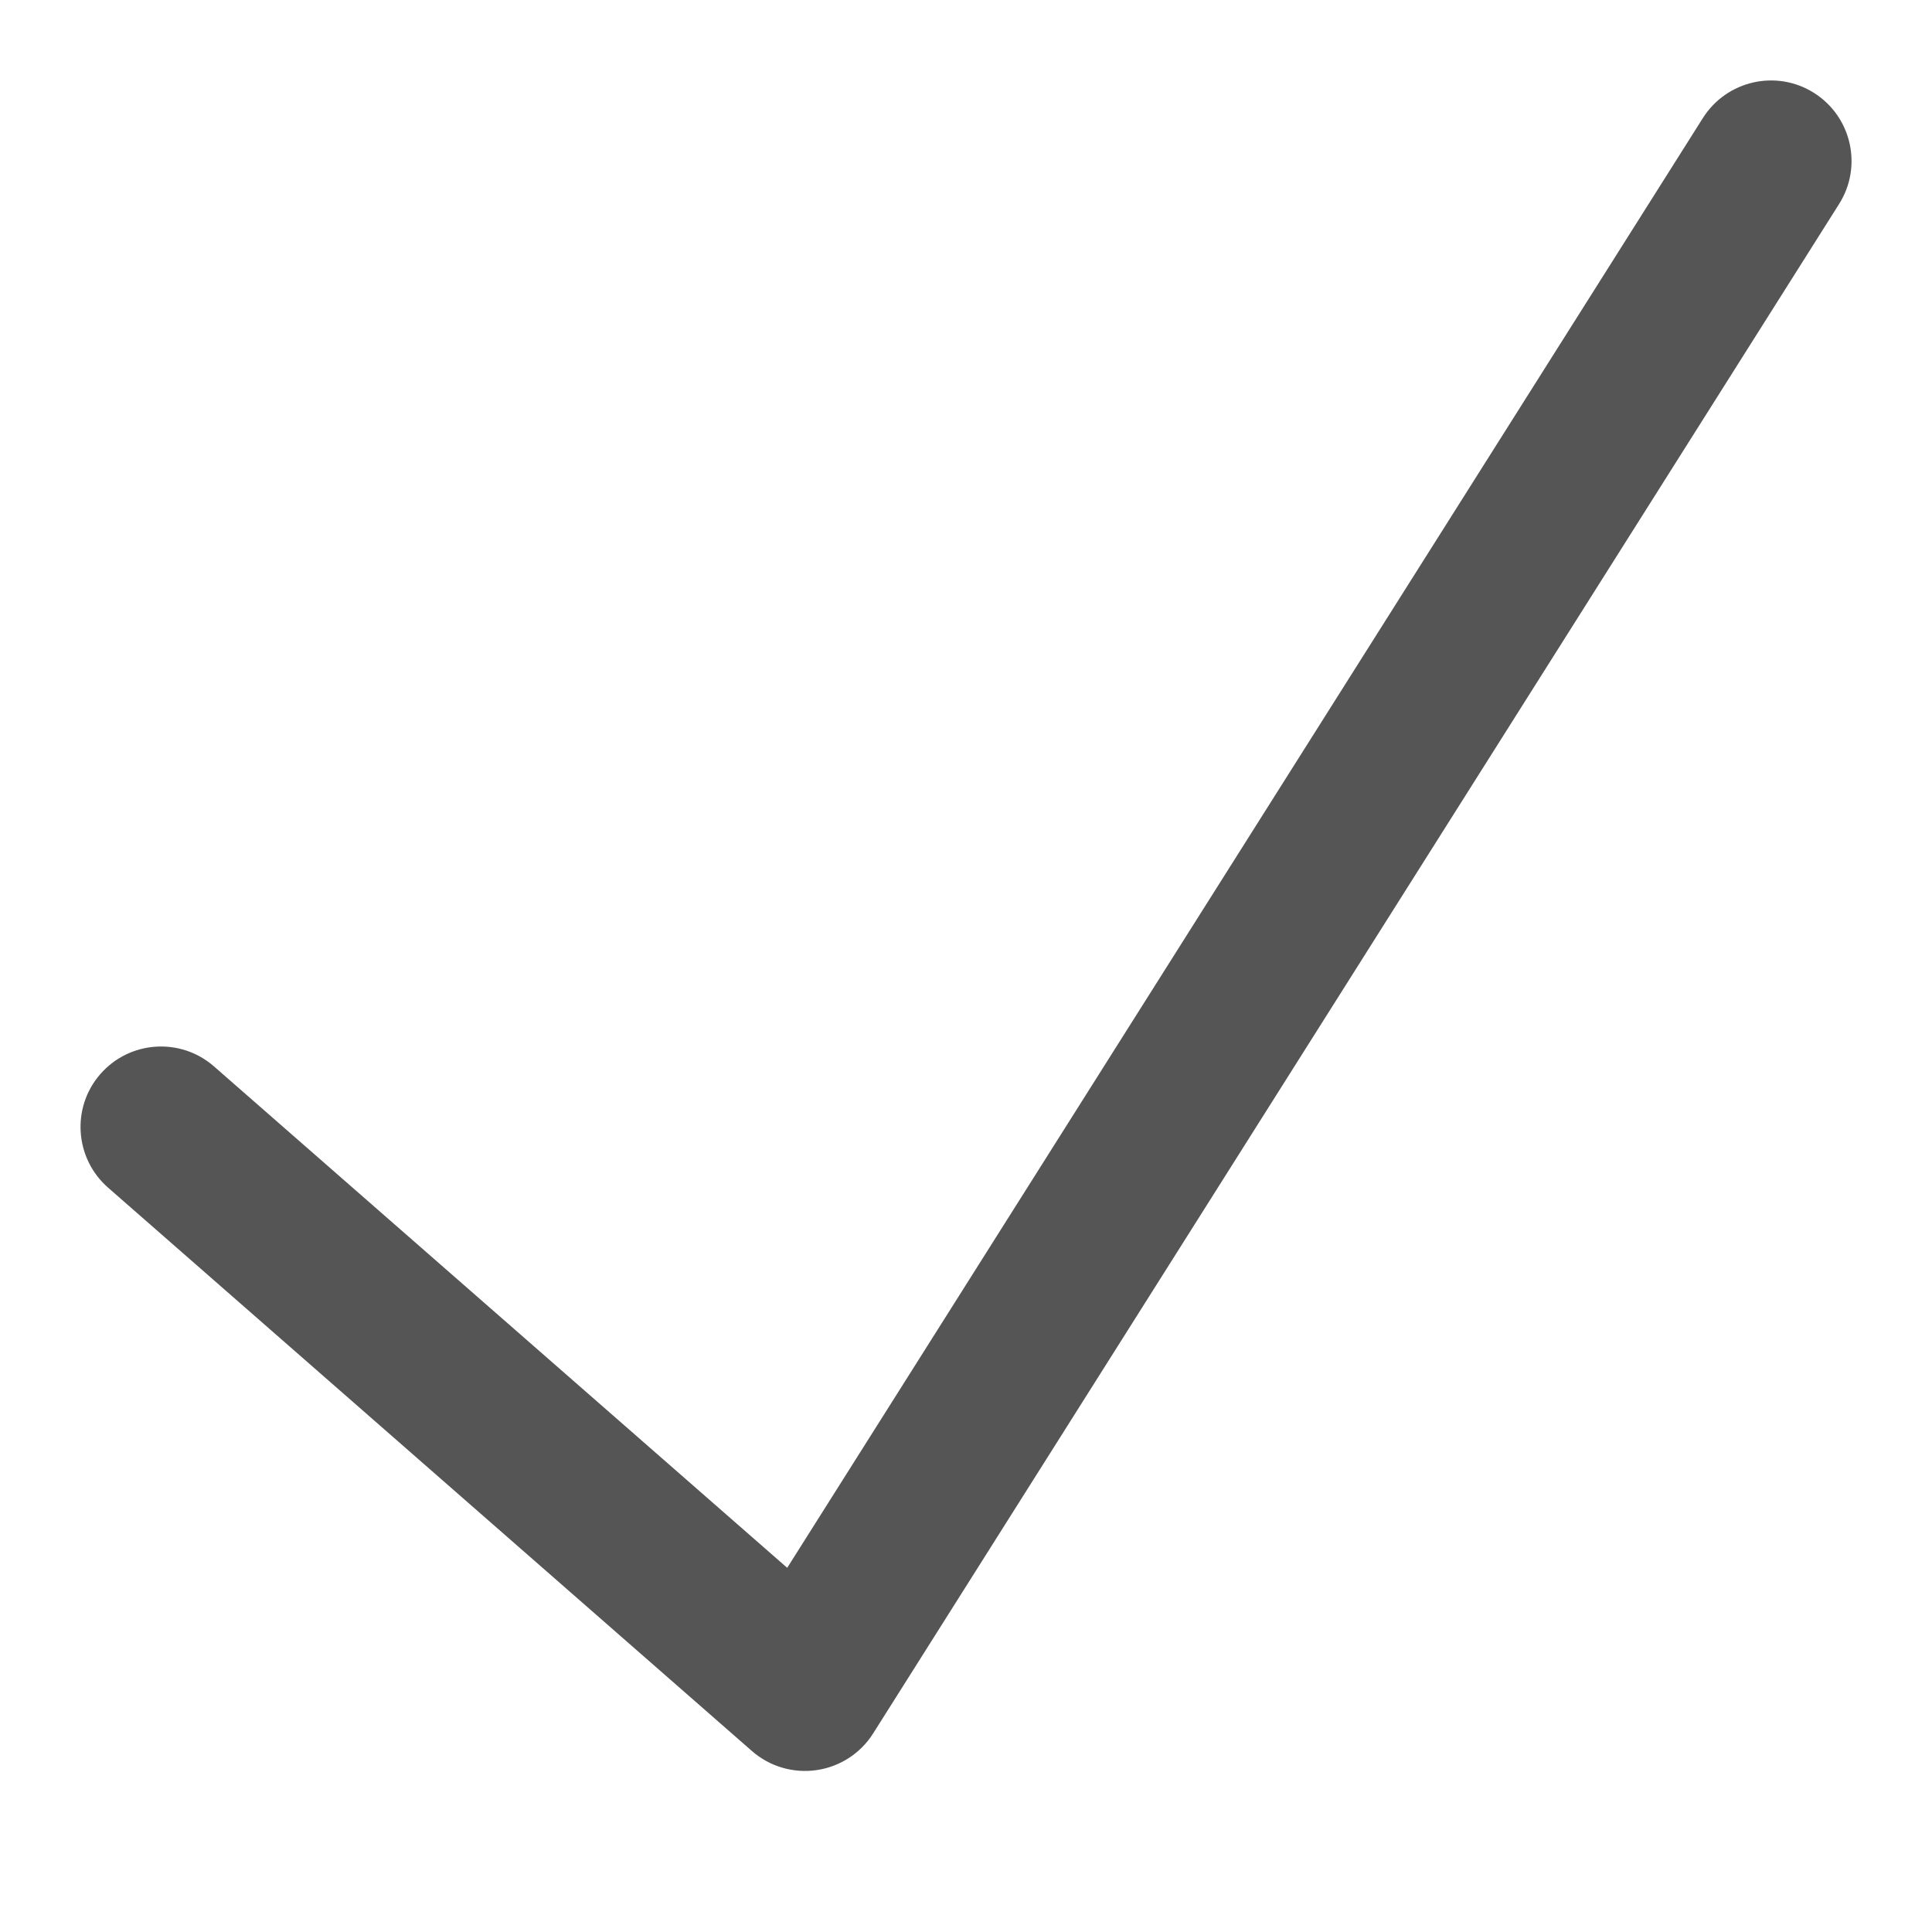
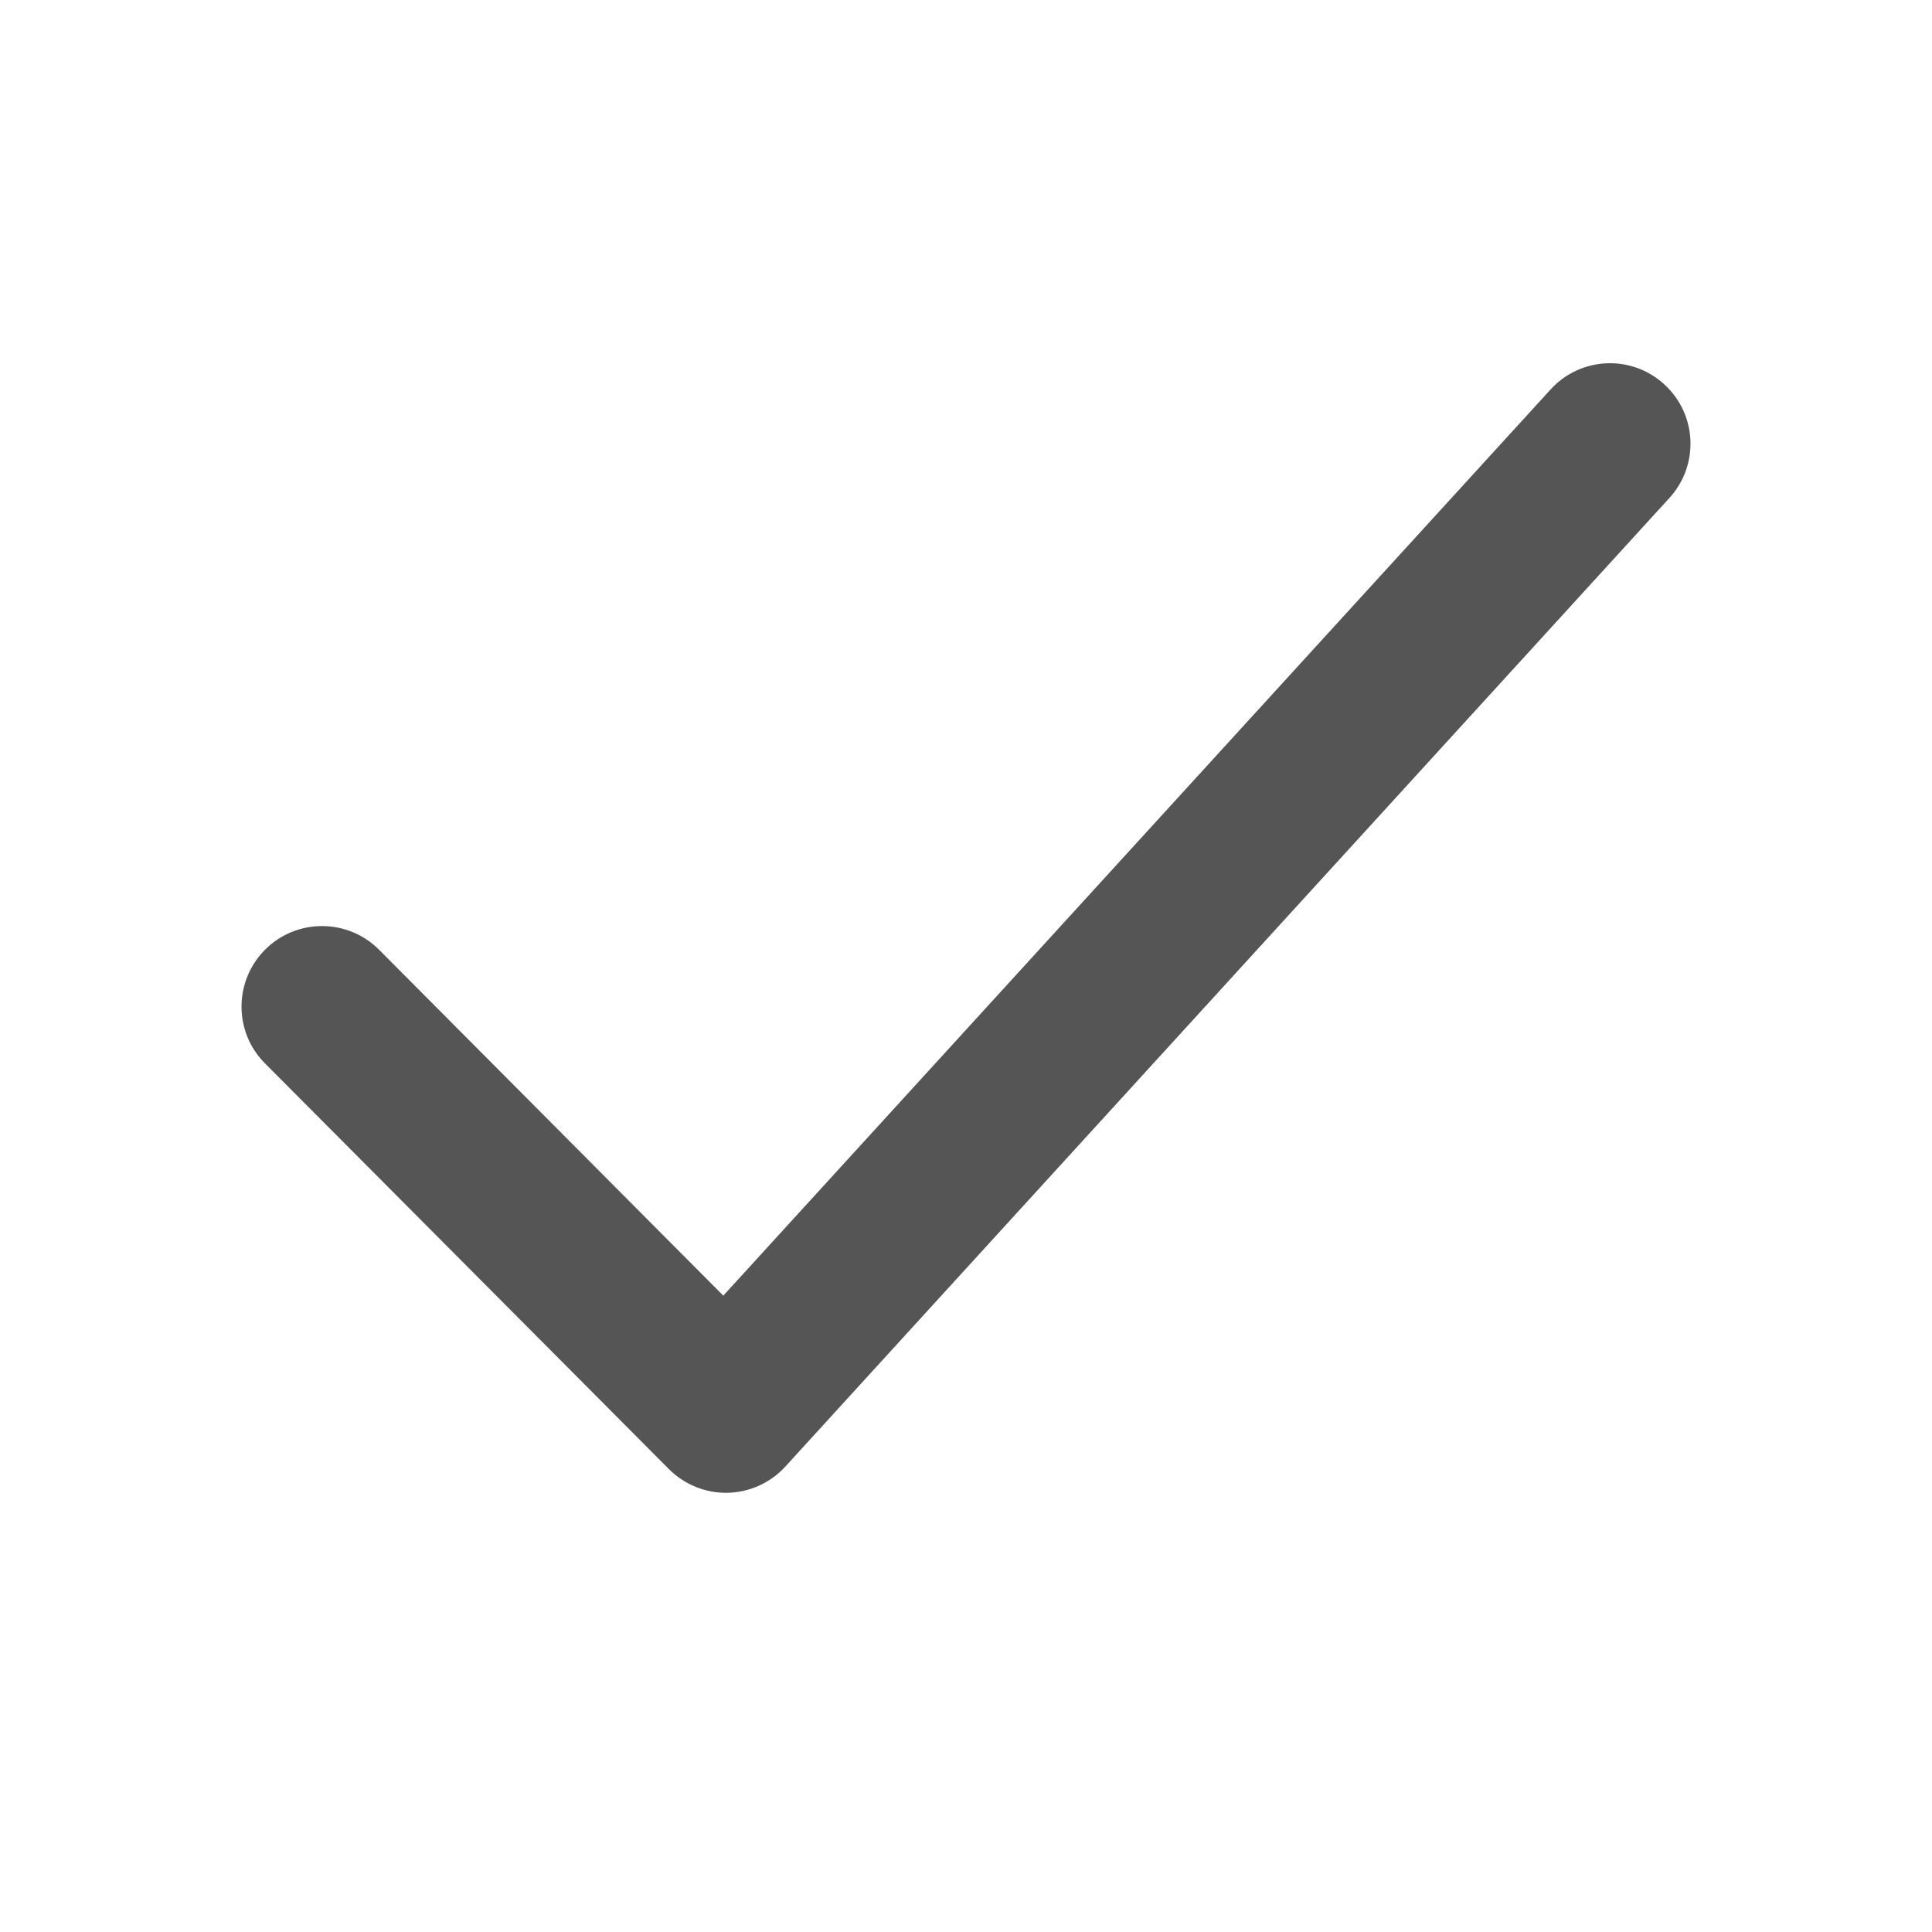
<svg xmlns="http://www.w3.org/2000/svg" width="24" height="24" viewBox="0 0 24 24" fill="none">
-   <path d="M21.154 1.466C21.45 0.999 22.068 0.859 22.534 1.154C23.001 1.449 23.141 2.067 22.846 2.534L10.846 21.534C10.69 21.781 10.433 21.947 10.144 21.989C9.855 22.031 9.562 21.945 9.342 21.753L1.342 14.753C0.927 14.389 0.884 13.757 1.247 13.342C1.611 12.926 2.243 12.884 2.658 13.247L9.779 19.476L21.154 1.466Z" fill="#555555" />
+   <path d="M19.262 4.838C19.634 4.43 20.266 4.401 20.674 4.774C21.082 5.146 21.111 5.778 20.738 6.186L9.756 18.218C9.572 18.42 9.312 18.538 9.039 18.544C8.766 18.55 8.502 18.443 8.309 18.249L3.291 13.209C2.901 12.818 2.904 12.185 3.295 11.795C3.686 11.406 4.319 11.407 4.709 11.798L8.985 16.095L19.262 4.838Z" fill="#555555" />
</svg>
